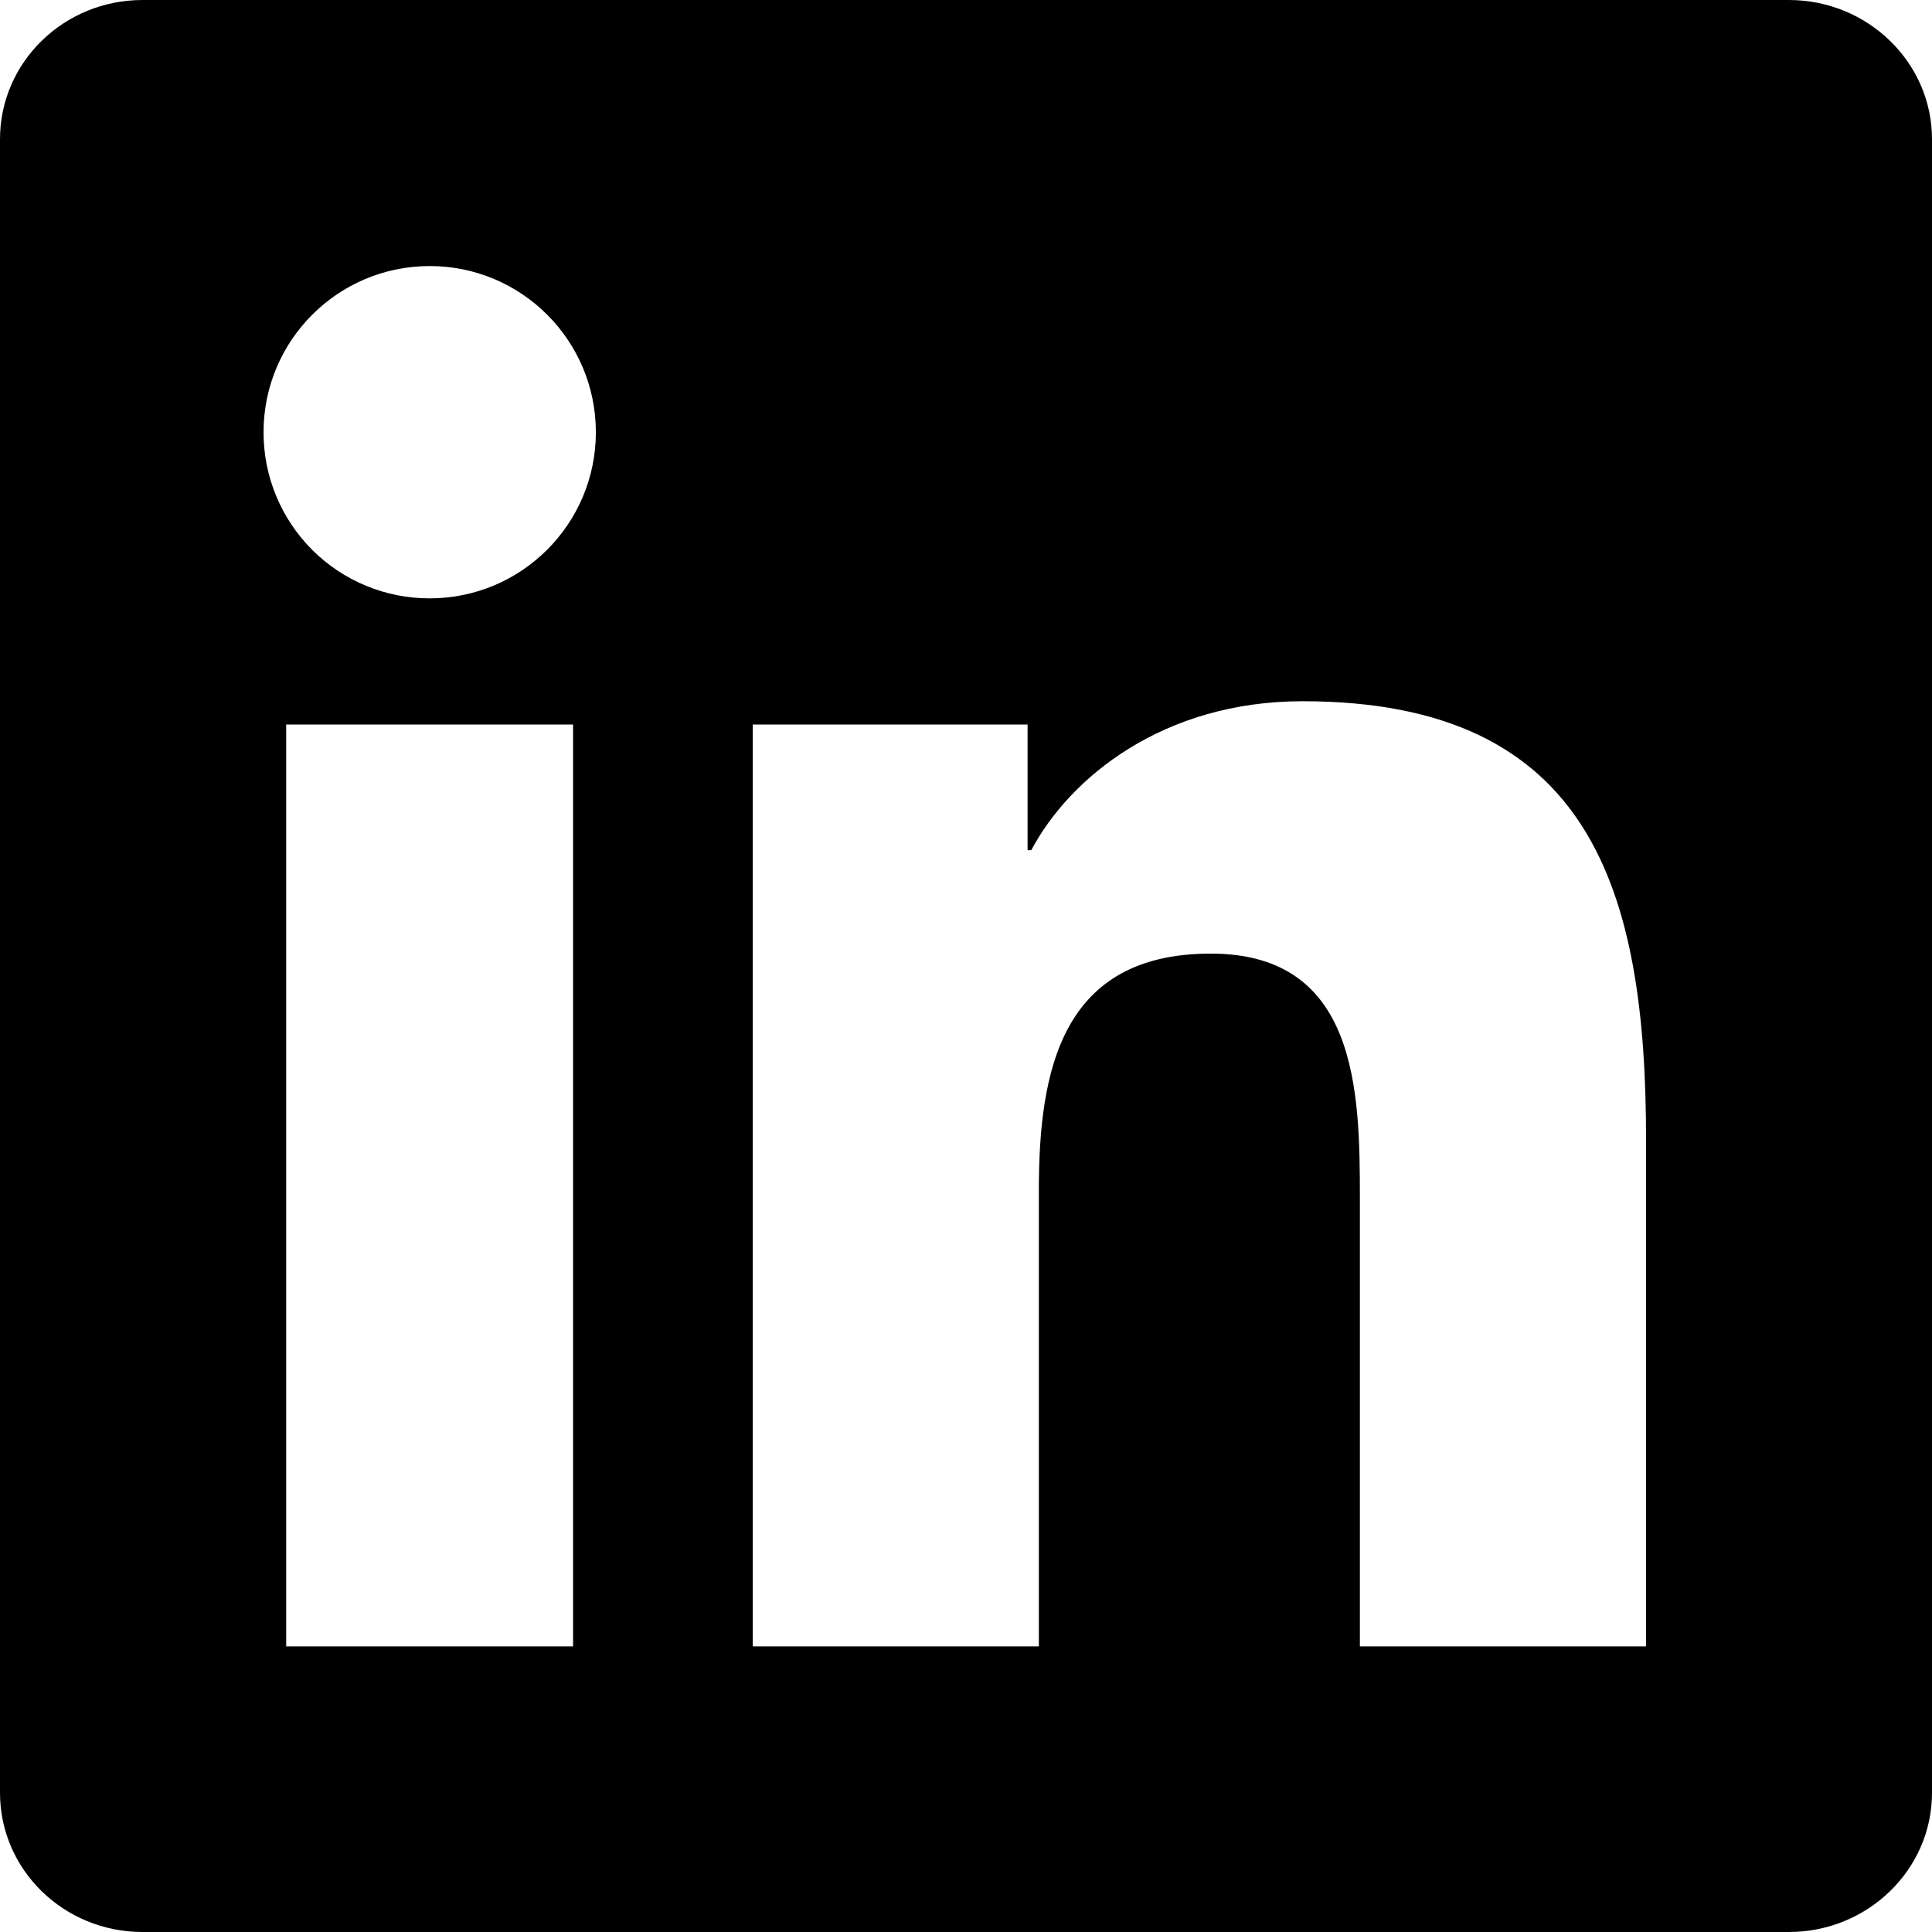
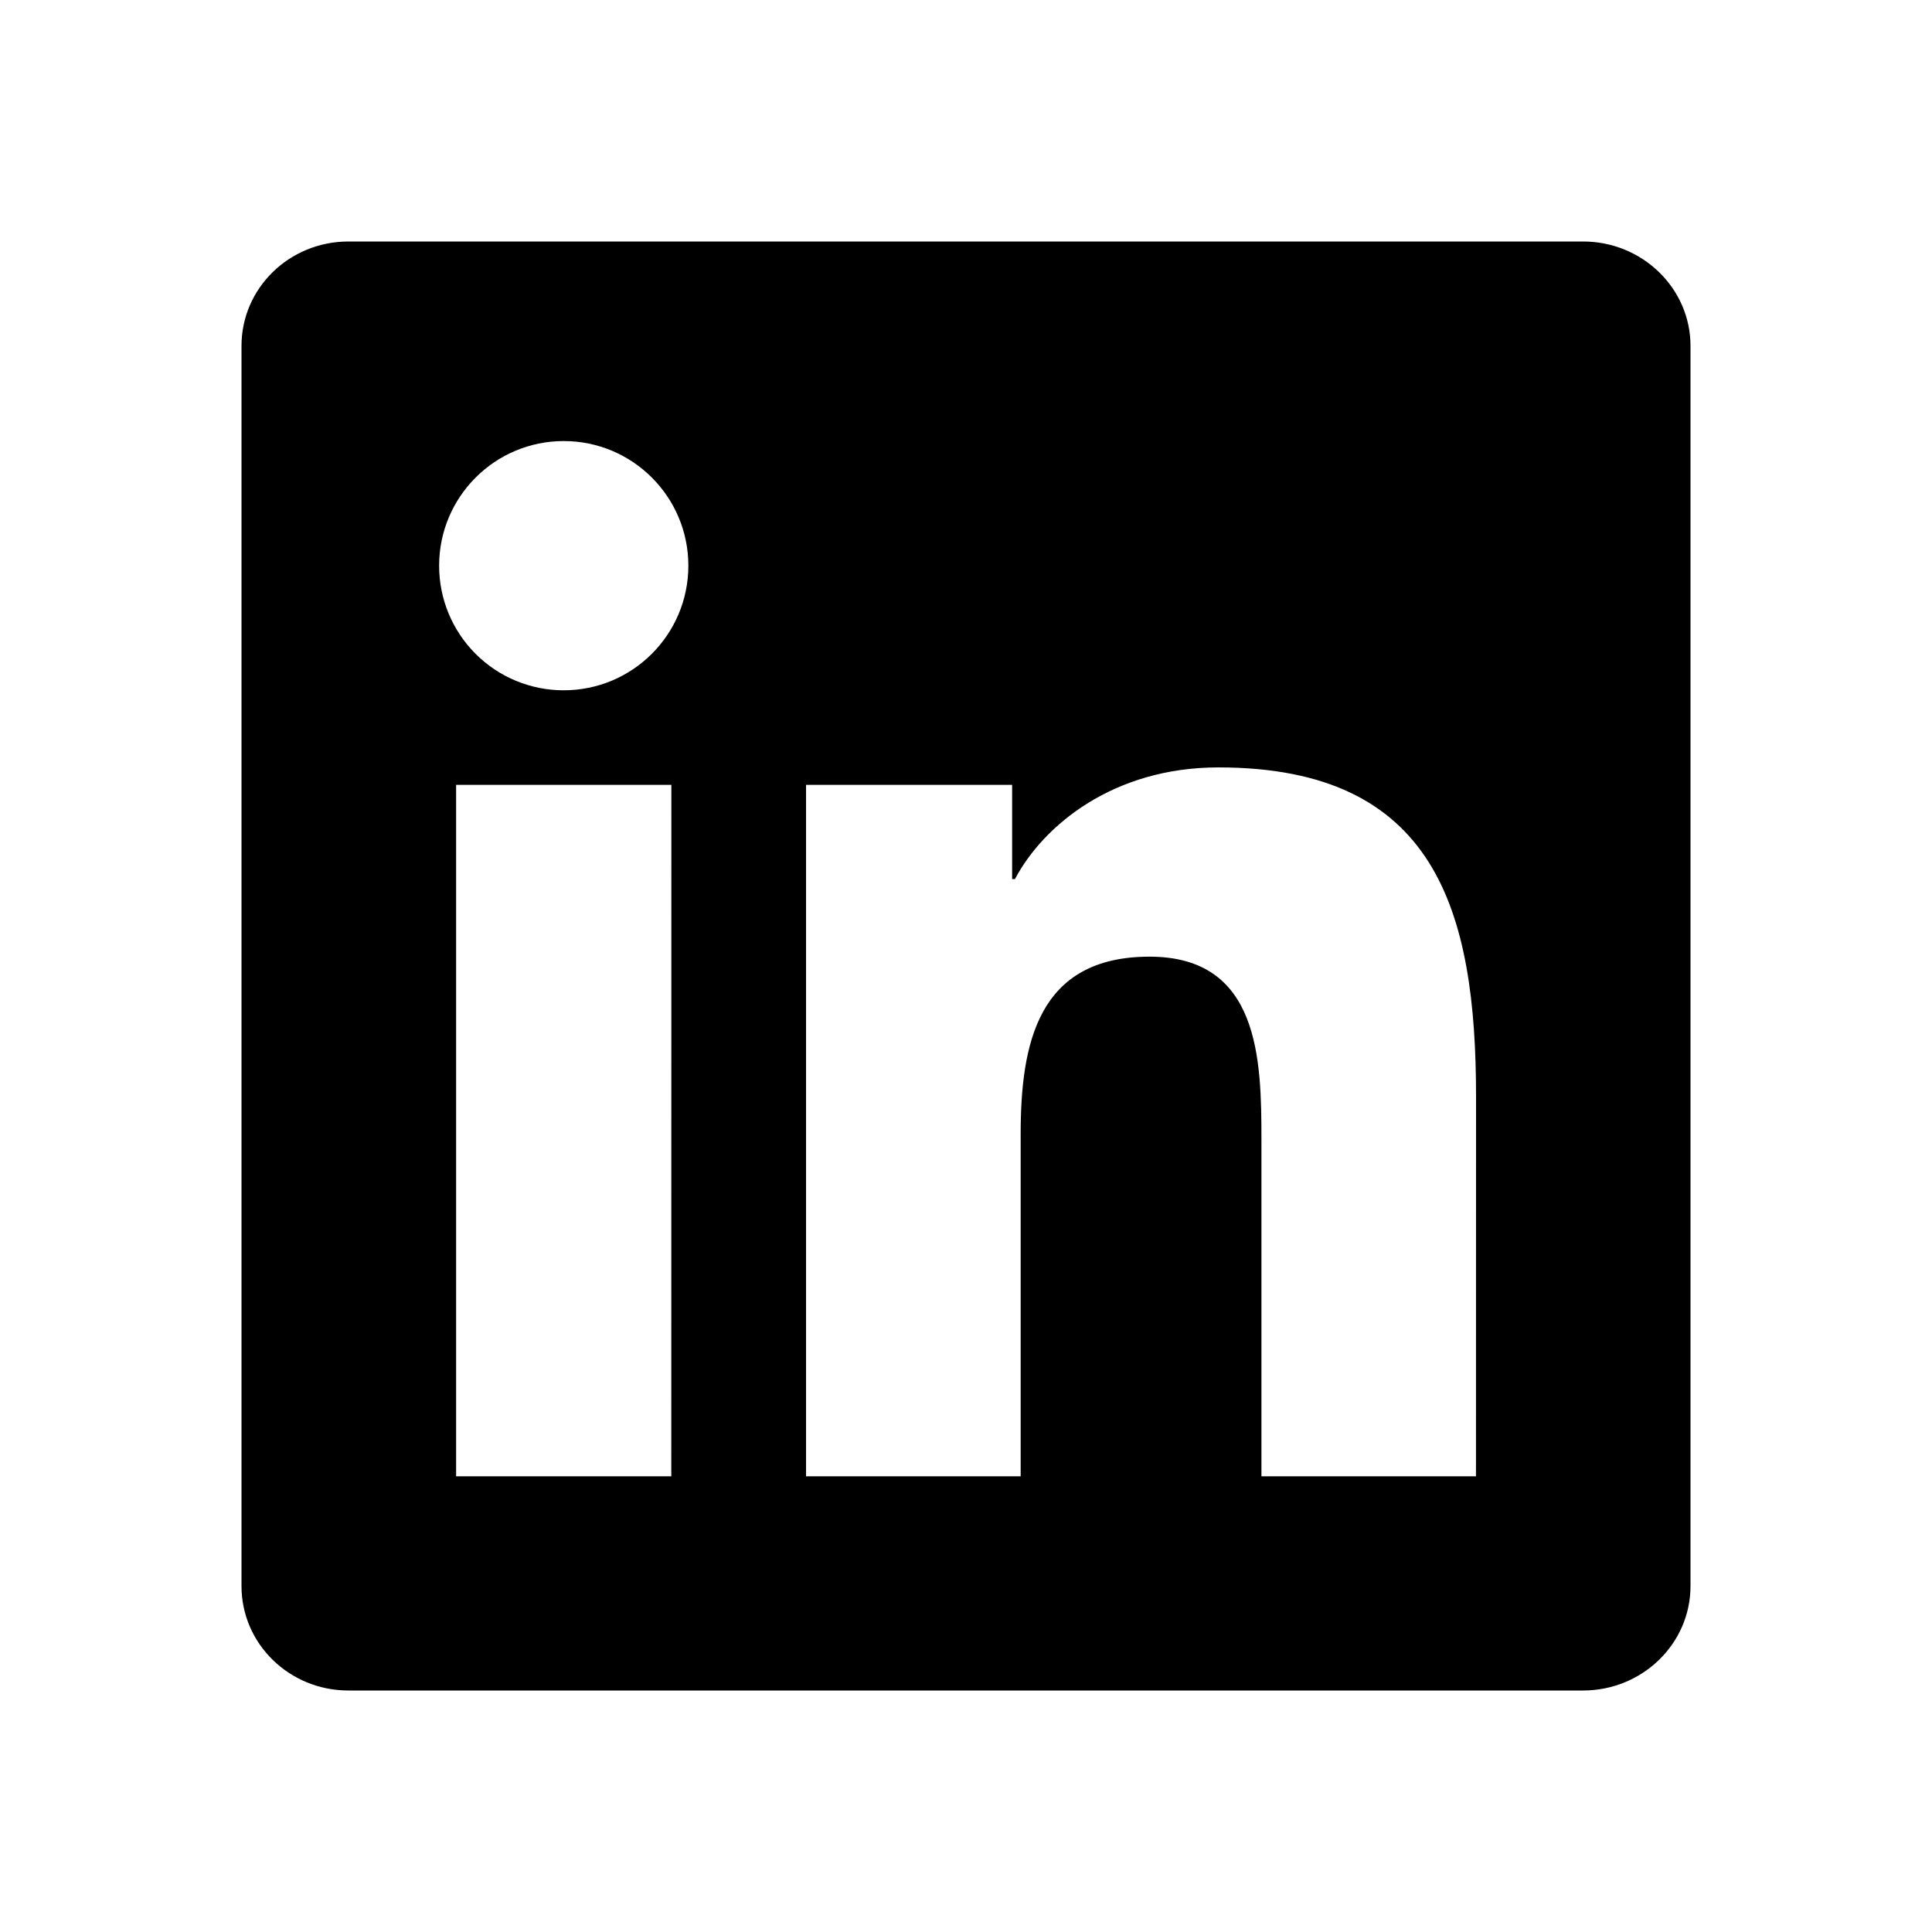
<svg xmlns="http://www.w3.org/2000/svg" aria-hidden="true" viewBox="0 0 24 24">
-   <path fill="currentColor" d="M20.447 20.452h-3.554v-5.569c0-1.328-.027-3.037-1.852-3.037-1.853 0-2.136 1.445-2.136 2.939v5.667H9.351V9h3.414v1.561h.046c.477-.9 1.637-1.85 3.37-1.85 3.601 0 4.267 2.37 4.267 5.455v6.286zM5.337 7.433a2.06 2.06 0 0 1-2.063-2.065 2.064 2.064 0 1 1 2.063 2.065m1.782 13.019H3.555V9h3.564zM22.225 0H1.771C.792 0 0 .774 0 1.729v20.542C0 23.227.792 24 1.771 24h20.451C23.2 24 24 23.227 24 22.271V1.729C24 .774 23.2 0 22.222 0z" />
+   <path d="M18.335 18.339H15.67v-4.177c0-.996-.02-2.278-1.39-2.278-1.389 0-1.601 1.084-1.601 2.205v4.25h-2.666V9.75h2.56v1.17h.035c.358-.674 1.228-1.387 2.528-1.387 2.7 0 3.2 1.778 3.2 4.091zM7.003 8.575a1.546 1.546 0 0 1-1.548-1.549 1.548 1.548 0 1 1 1.547 1.549zm1.336 9.764H5.666V9.75H8.34zM19.67 3H4.329C3.593 3 3 3.58 3 4.297v15.406C3 20.42 3.594 21 4.328 21h15.338C20.4 21 21 20.42 21 19.703V4.297C21 3.58 20.4 3 19.666 3h.003z" />
</svg>
